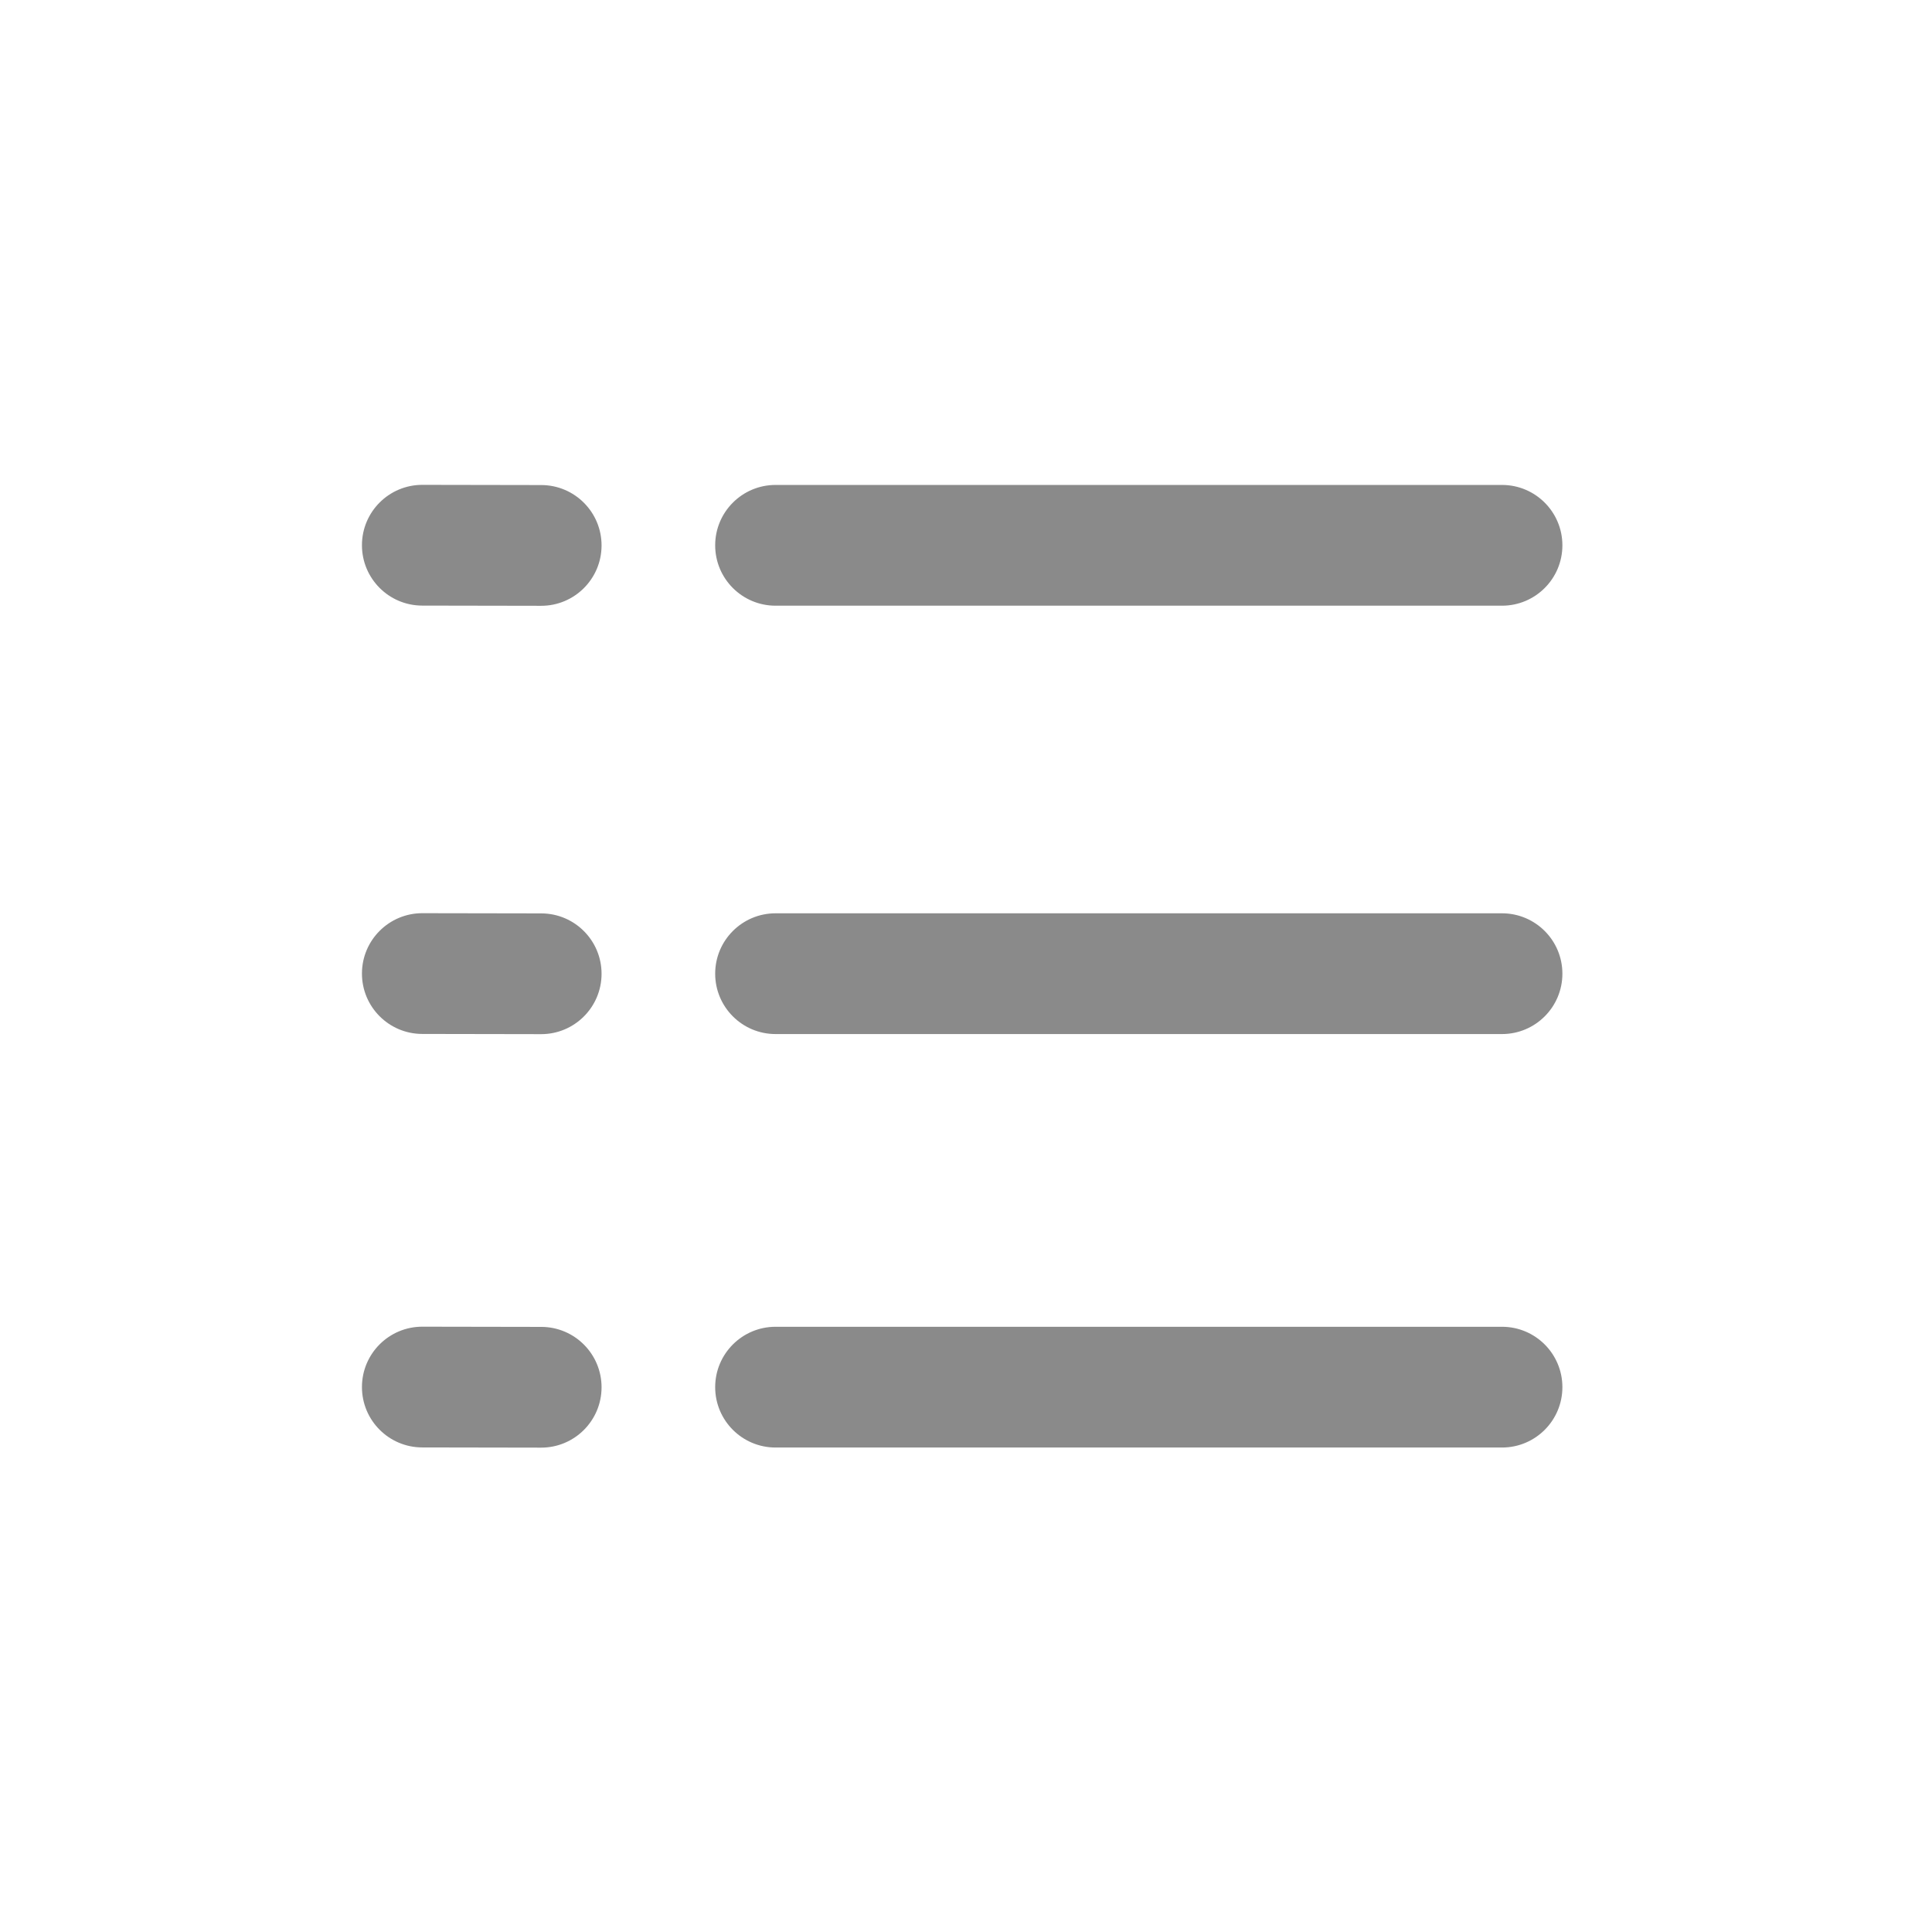
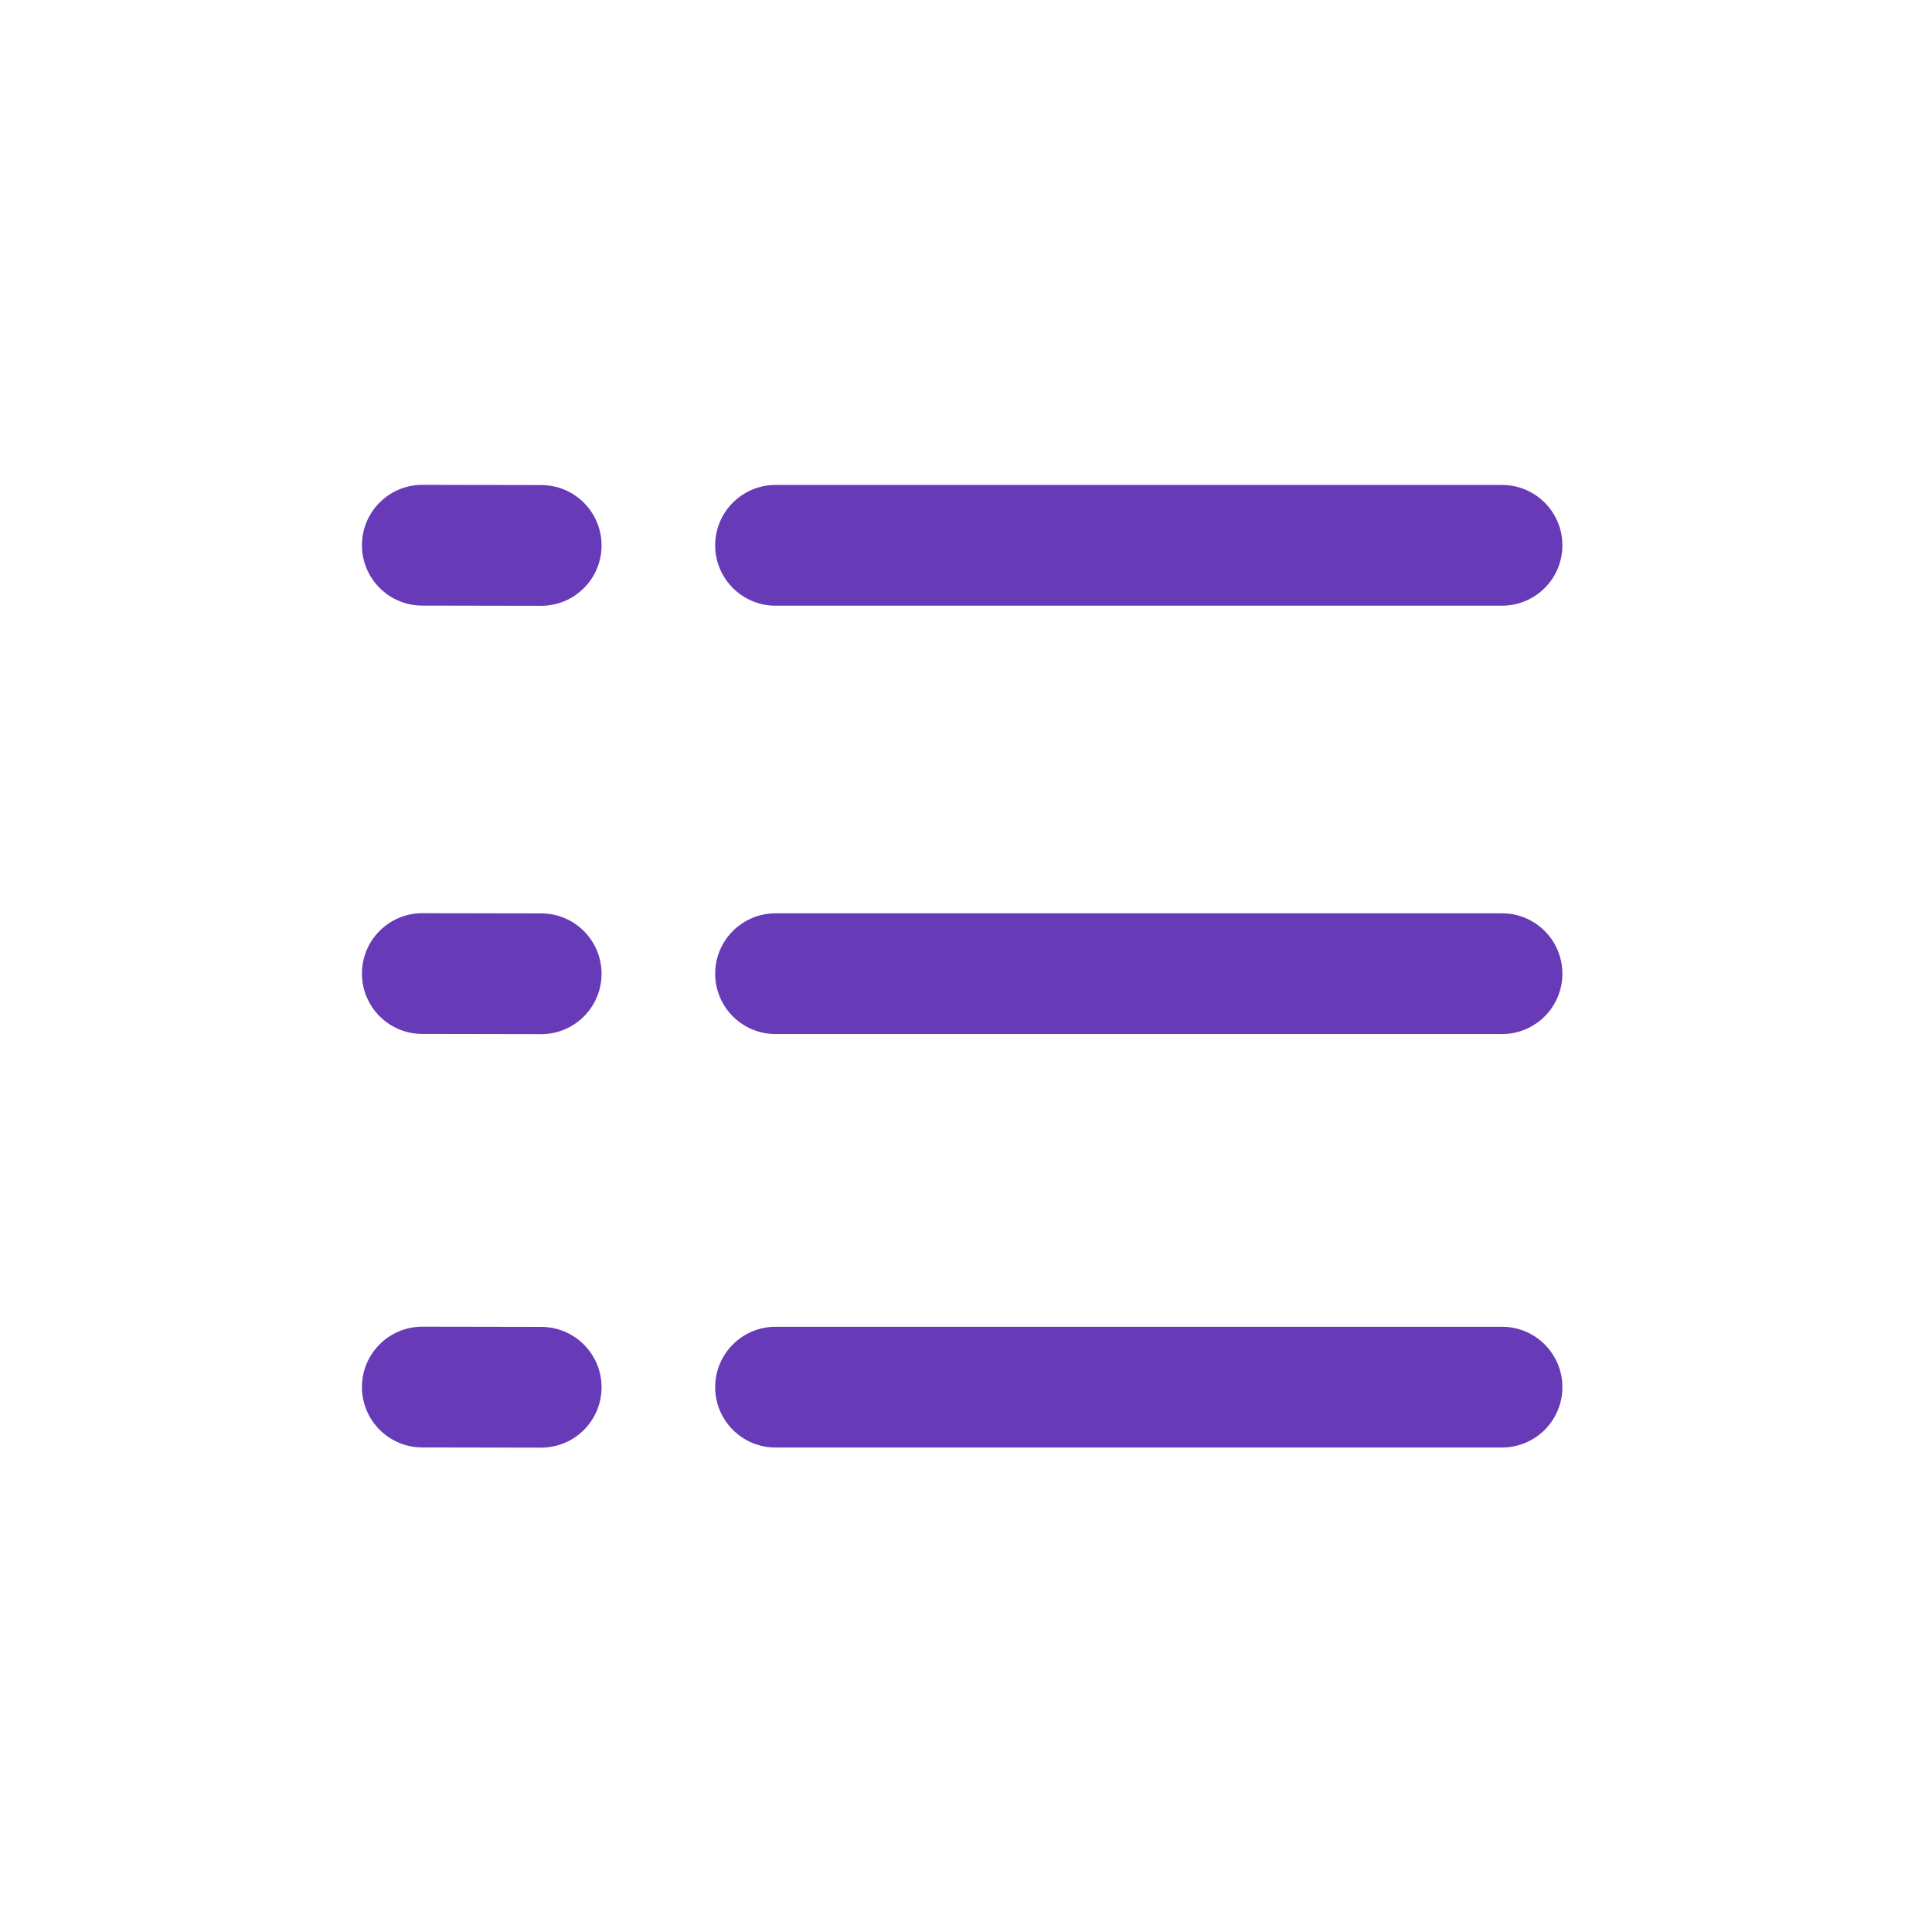
- <svg xmlns="http://www.w3.org/2000/svg" t="1695810791559" class="icon" viewBox="0 0 1024 1024" version="1.1" p-id="1552" width="200" height="200">
-   <path d="M796.1 321.03H411.06c-17.67 0-32-14.33-32-32s14.33-32 32-32H796.1c17.67 0 32 14.33 32 32 0 17.68-14.33 32-32 32zM796.1 548.07H411.06c-17.67 0-32-14.33-32-32s14.33-32 32-32H796.1c17.67 0 32 14.33 32 32s-14.33 32-32 32zM796.1 767.22H411.06c-17.67 0-32-14.33-32-32s14.33-32 32-32H796.1c17.67 0 32 14.33 32 32 0 17.68-14.33 32-32 32zM286.78 321.09l-63-0.11c-17.67-0.03-31.97-14.38-31.94-32.06 0.03-17.67 14.38-31.97 32.06-31.94l63 0.11c17.67 0.03 31.97 14.38 31.94 32.06-0.03 17.67-14.39 31.97-32.06 31.94zM286.78 548.12l-63-0.11c-17.67-0.03-31.97-14.38-31.94-32.06 0.03-17.67 14.38-31.97 32.06-31.94l63 0.11c17.67 0.03 31.97 14.38 31.94 32.06-0.03 17.67-14.39 31.97-32.06 31.94zM286.78 767.28l-63-0.11c-17.67-0.03-31.97-14.38-31.94-32.06 0.03-17.67 14.38-31.97 32.06-31.94l63 0.11c17.67 0.03 31.97 14.38 31.94 32.06-0.03 17.67-14.39 31.97-32.06 31.94z" p-id="1553" fill="#8a8a8a" />
+ <svg xmlns="http://www.w3.org/2000/svg" t="1696909703443" class="icon" viewBox="0 0 1024 1024" version="1.1" p-id="3241" width="200" height="200">
+   <path d="M796.1 321.03H411.06c-17.67 0-32-14.33-32-32s14.33-32 32-32H796.1c17.67 0 32 14.33 32 32 0 17.68-14.33 32-32 32zM796.1 548.07H411.06c-17.67 0-32-14.33-32-32s14.33-32 32-32H796.1c17.67 0 32 14.33 32 32s-14.33 32-32 32zM796.1 767.22H411.06c-17.67 0-32-14.33-32-32s14.33-32 32-32H796.1c17.67 0 32 14.33 32 32 0 17.68-14.33 32-32 32zM286.78 321.09l-63-0.11c-17.67-0.03-31.97-14.38-31.94-32.06 0.03-17.67 14.38-31.97 32.06-31.94l63 0.11c17.67 0.03 31.97 14.38 31.94 32.06-0.03 17.67-14.39 31.97-32.06 31.94zM286.78 548.12l-63-0.11c-17.67-0.03-31.97-14.38-31.94-32.06 0.03-17.67 14.38-31.97 32.06-31.94l63 0.11c17.67 0.03 31.97 14.38 31.94 32.06-0.03 17.67-14.39 31.97-32.06 31.94zM286.78 767.28l-63-0.11c-17.67-0.03-31.97-14.38-31.94-32.06 0.03-17.67 14.38-31.97 32.06-31.94l63 0.11c17.67 0.03 31.97 14.38 31.94 32.06-0.03 17.67-14.39 31.97-32.06 31.94z" fill="#673ab7" p-id="3242" />
</svg>
